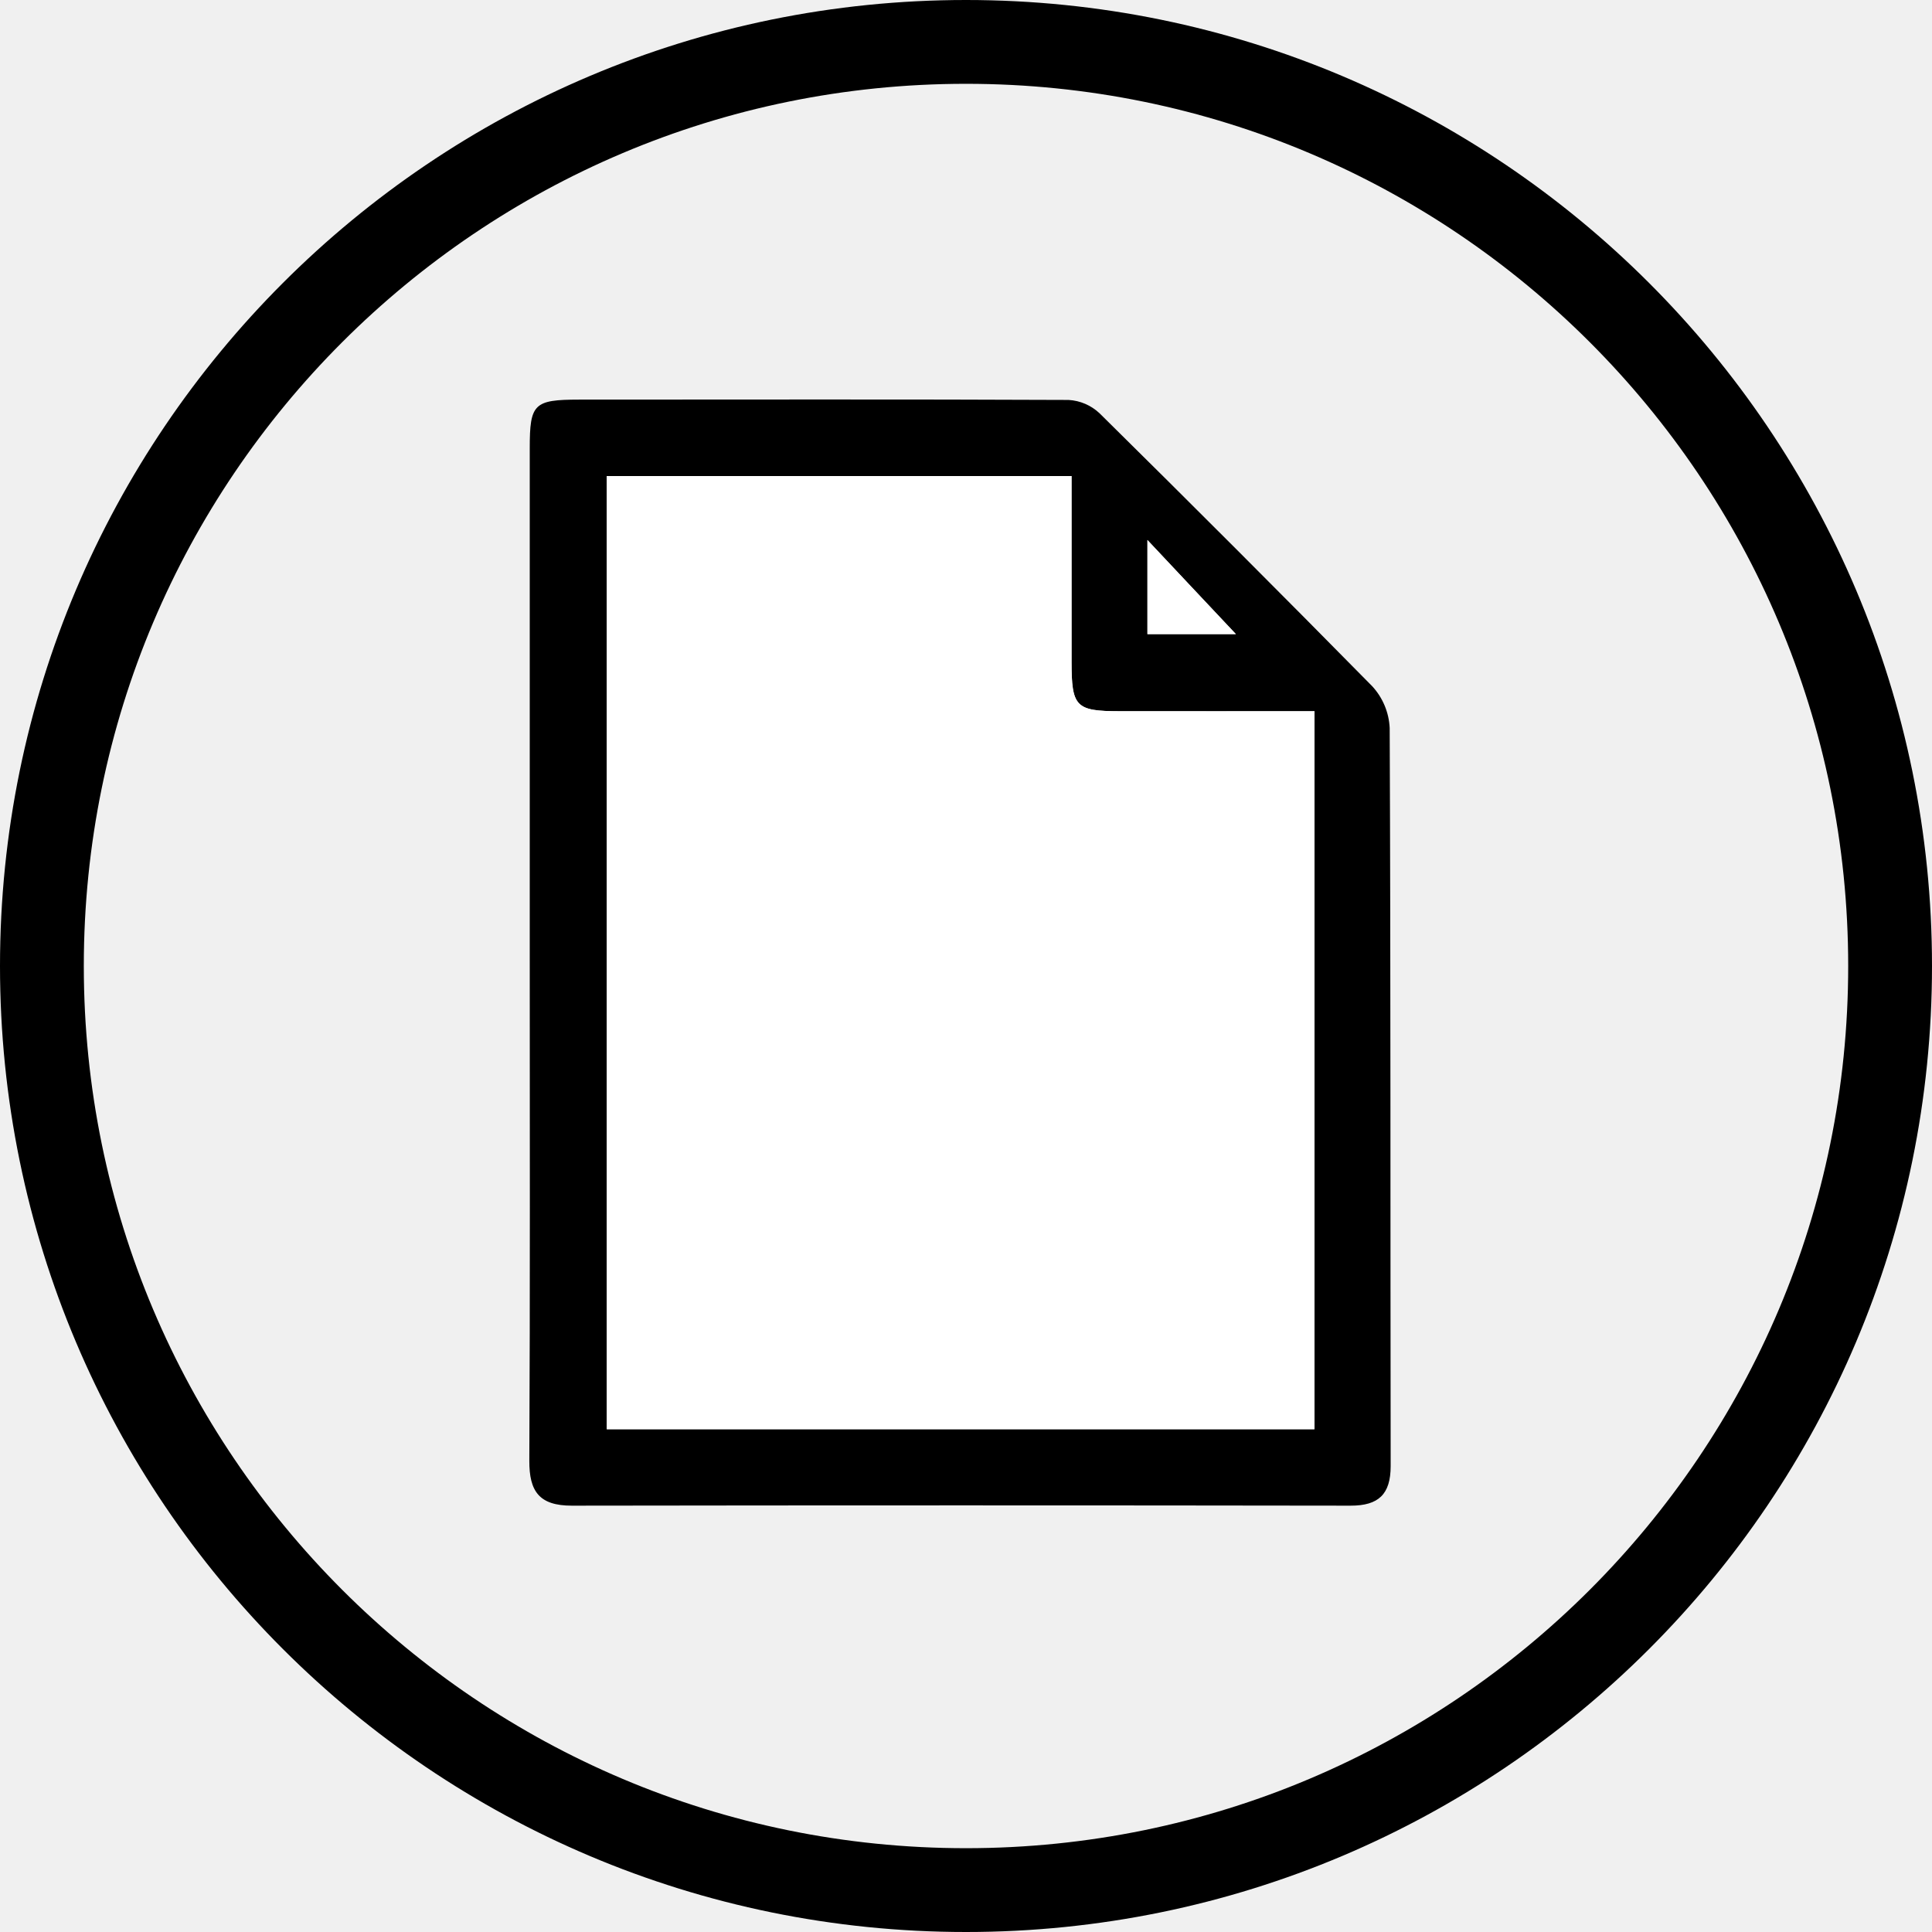
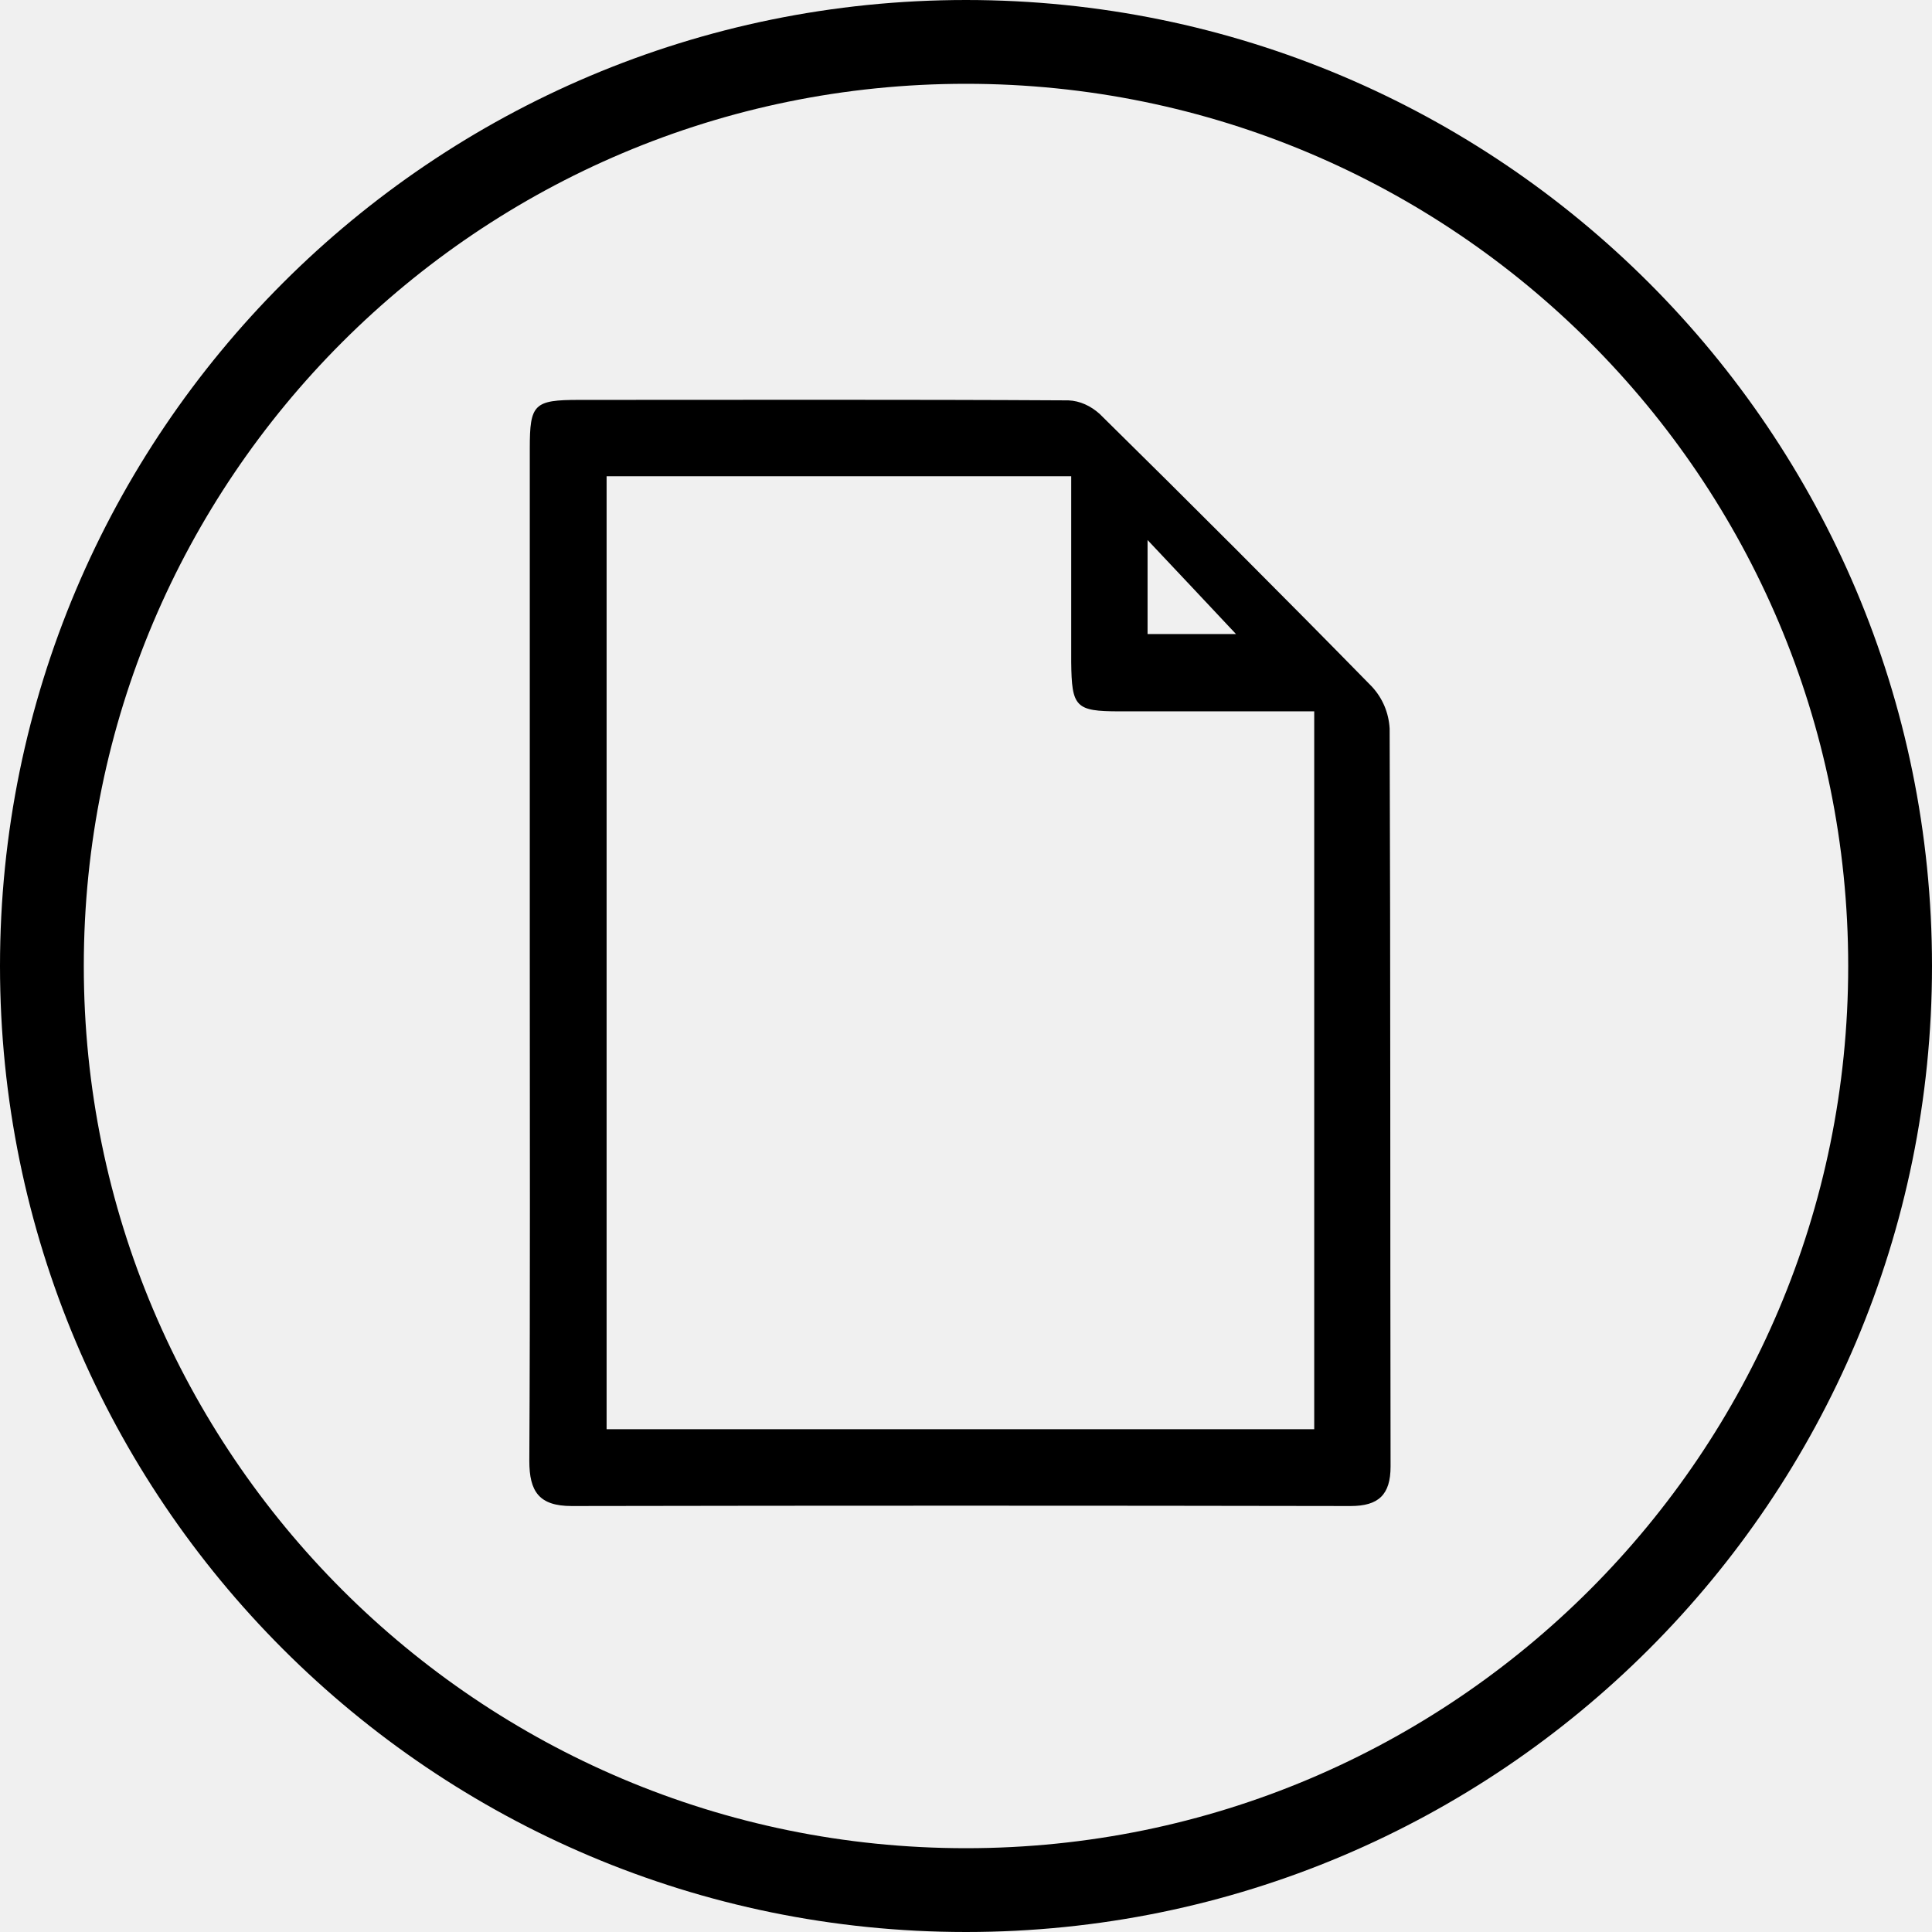
- <svg xmlns="http://www.w3.org/2000/svg" width="414.96" height="414.96" viewBox="0 0 414.96 414.96">
-   <defs>
-     <style>.a{fill:none;stroke:#000;stroke-miterlimit:10;stroke-width:18px;}.b{fill:#fff;}</style>
-   </defs>
-   <circle class="a" cx="207.48" cy="207.48" r="198.48" />
-   <path d="M171.16,253.1q0-54.16,0-108.33c0-9.53.9-10.41,10.57-10.42,35,0,70.1-.09,105.15.07a10.56,10.56,0,0,1,6.66,2.86q29.49,29.1,58.55,58.61a14.22,14.22,0,0,1,3.77,9c.23,52.84.13,105.68.21,158.52,0,6.07-2.61,8.51-8.61,8.5q-83.64-.12-167.28,0c-7,0-9.14-3.08-9.11-9.66C171.25,325.86,171.16,289.48,171.16,253.1Zm168.55-51.82c-14.32,0-28.08,0-41.84,0-9.47,0-10.34-.92-10.36-10.64,0-13.2,0-26.41,0-39.87H187.68V355.49h152Zm-35.88-16.56h19c-5.93-6.29-12.48-13.26-19-20.21Z" transform="translate(-57.38 -48.52)" />
-   <path class="b" d="M339.71,201.28V355.49h-152V150.77h99.83c0,13.46,0,26.67,0,39.87,0,9.72.89,10.62,10.36,10.64C311.63,201.3,325.39,201.28,339.71,201.28Z" transform="translate(-57.38 -48.52)" />
-   <path class="b" d="M303.83,184.72V164.51c6.54,7,13.09,13.92,19,20.21Z" transform="translate(-57.38 -48.52)" />
+ <svg xmlns="http://www.w3.org/2000/svg" version="1.1" id="Lager_1" x="0px" y="0px" viewBox="0 0 415 415" style="enable-background:new 0 0 415 415;" xml:space="preserve">
+   <style type="text/css">
+ 	.st0{fill:none;stroke:#000000;stroke-width:18;stroke-miterlimit:10;}
+ </style>
+   <circle class="st0" cx="207.5" cy="207.5" r="198.5" />
+   <path d="M113.8,204.6c0-36.1,0-72.2,0-108.3c0-9.5,0.9-10.4,10.6-10.4c35,0,70.1-0.1,105.1,0.1c2.5,0.1,4.8,1.2,6.7,2.9  c19.7,19.4,39.2,38.9,58.5,58.6c2.3,2.5,3.6,5.6,3.8,9c0.2,52.8,0.1,105.7,0.2,158.5c0,6.1-2.6,8.5-8.6,8.5  c-55.8-0.1-111.5-0.1-167.3,0c-7,0-9.1-3.1-9.1-9.7C113.9,277.3,113.8,241,113.8,204.6z M282.3,152.8c-14.3,0-28.1,0-41.8,0  c-9.5,0-10.3-0.9-10.4-10.6c0-13.2,0-26.4,0-39.9h-99.8V307h152L282.3,152.8z M246.5,136.2h19c-5.9-6.3-12.5-13.3-19-20.2V136.2z" />
</svg>
